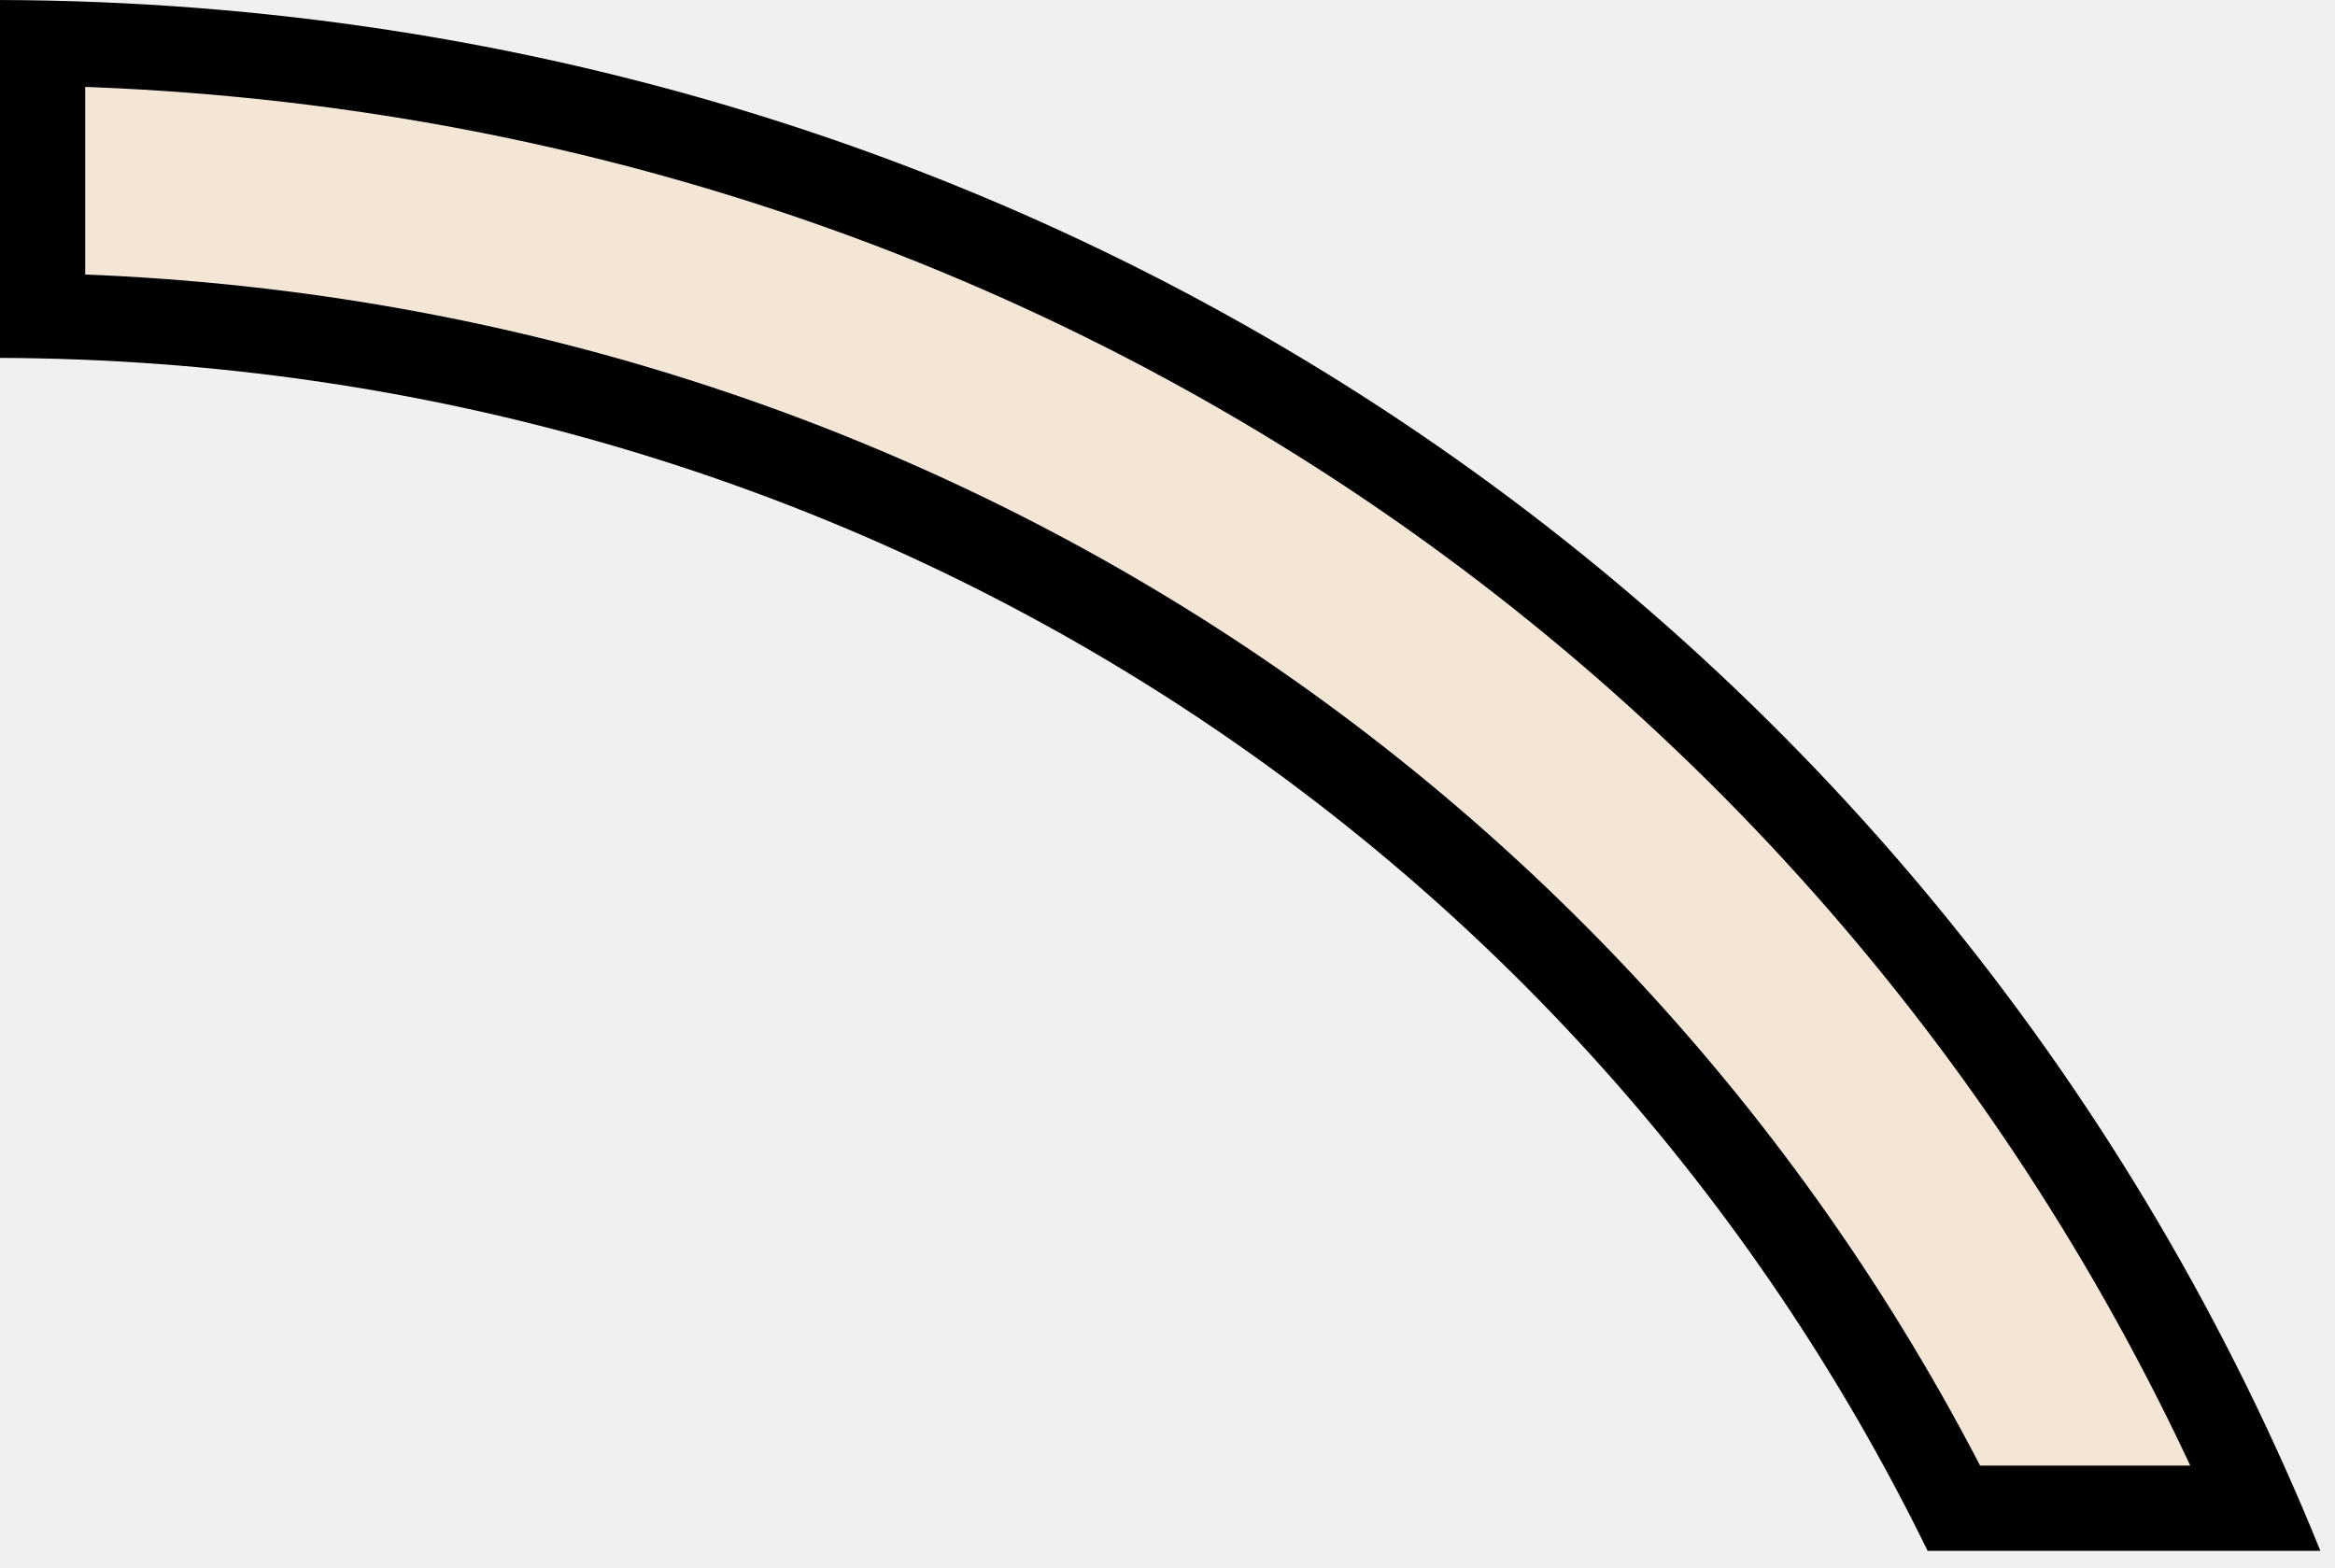
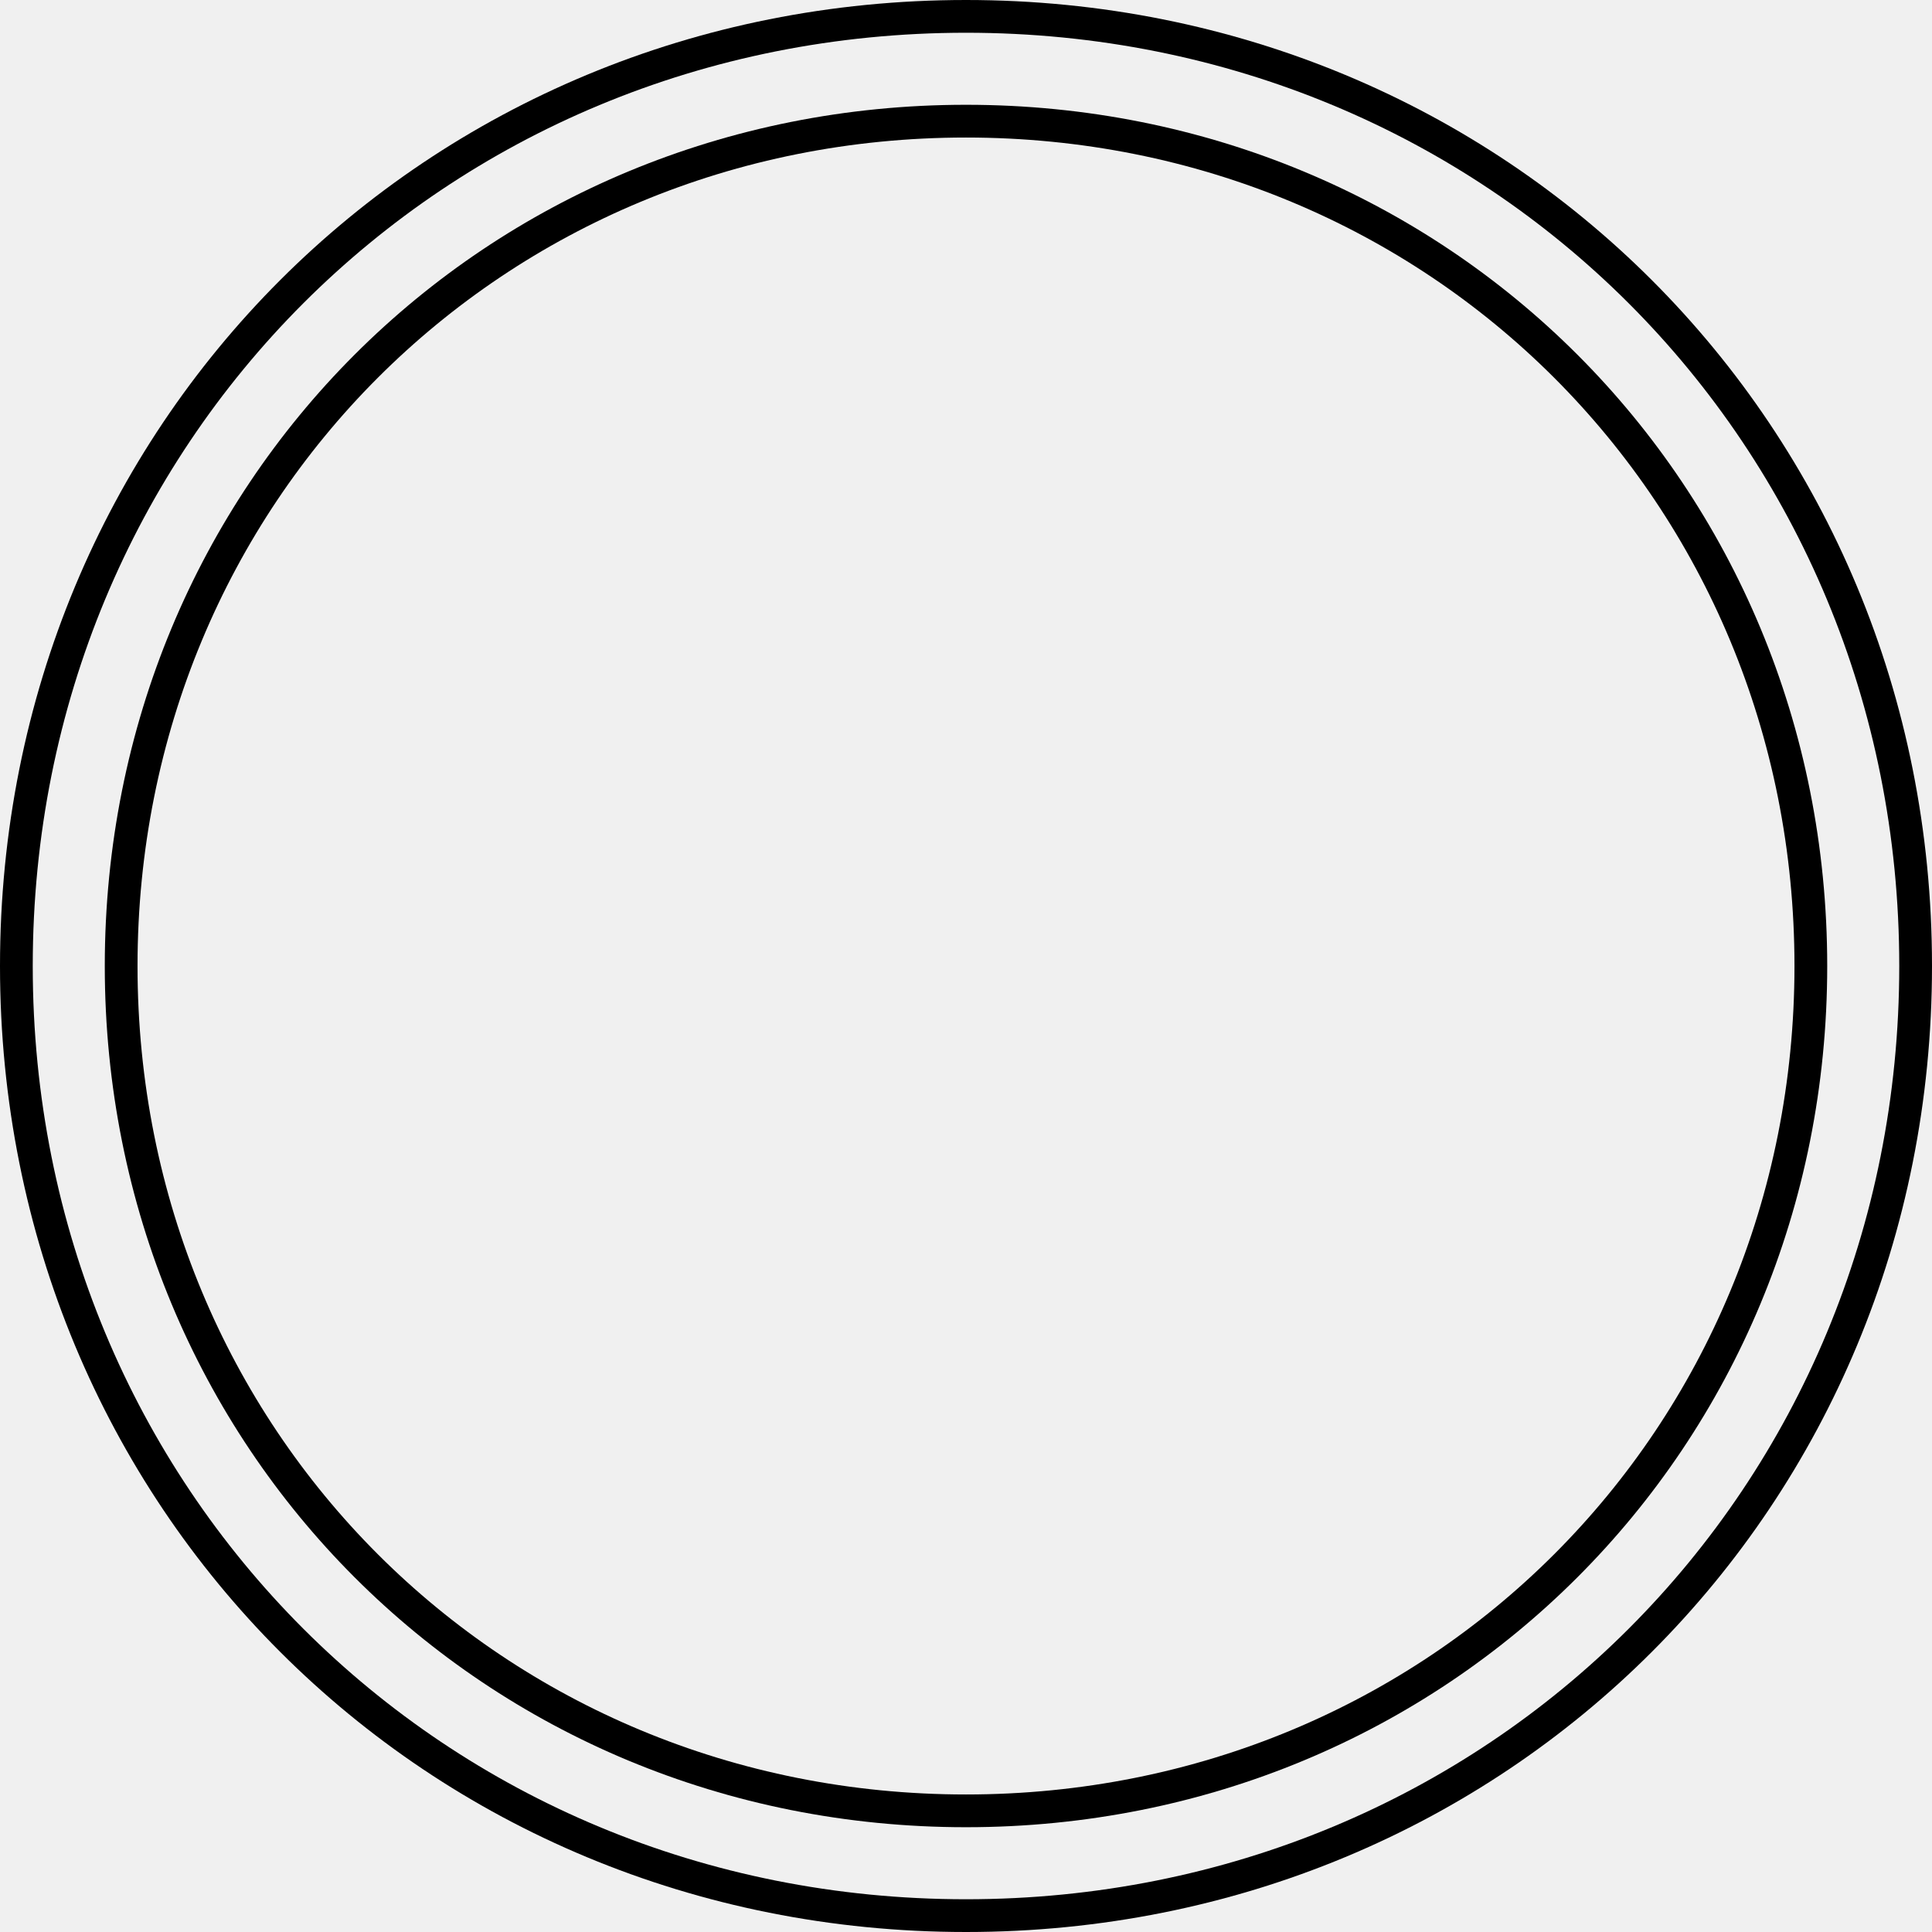
- <svg xmlns="http://www.w3.org/2000/svg" version="1.1" width="137px" height="92px">
+ <svg xmlns="http://www.w3.org/2000/svg" version="1.1" width="295px" height="295px">
  <defs>
-     <mask fill="white" id="clip1918">
-       <path d="M 136.141 91  L 113.098 91  C 92.722 49.338  50.205 21.187  0 21.001  L 0 0.001  C 62.27 0.198  114.408 37.29  136.141 91  Z " fill-rule="evenodd" />
+     <mask fill="white" id="clip2512">
+       <path d="M 295 147.5  C 295 230.1  230.1 295  147.5 295  C 64.9 295  0 230.1  0 147.5  C 0 64.9  64.9 0  147.5 0  C 230.1 0  295 64.9  295 147.5  Z M 21 147.5  C 21 218.34  76.66 274  147.5 274  C 218.34 274  274 218.34  274 147.5  C 274 76.66  218.34 21  147.5 21  C 76.66 21  21 76.66  21 147.5  Z " fill-rule="evenodd" />
    </mask>
  </defs>
-   <g transform="matrix(1 0 0 1 -1251 -83 )">
-     <path d="M 136.141 91  L 113.098 91  C 92.722 49.338  50.205 21.187  0 21.001  L 0 0.001  C 62.27 0.198  114.408 37.29  136.141 91  Z " fill-rule="nonzero" fill="#facd91" stroke="none" fill-opacity="0.271" transform="matrix(1 0 0 1 1251 83 )" />
-     <path d="M 136.141 91  L 113.098 91  C 92.722 49.338  50.205 21.187  0 21.001  L 0 0.001  C 62.27 0.198  114.408 37.29  136.141 91  Z " stroke-width="10" stroke="#000000" fill="none" transform="matrix(1 0 0 1 1251 83 )" mask="url(#clip1918)" />
+   <g transform="matrix(1 0 0 1 -1103 -83 )">
+     <path d="M 295 147.5  C 295 230.1  230.1 295  147.5 295  C 64.9 295  0 230.1  0 147.5  C 0 64.9  64.9 0  147.5 0  C 230.1 0  295 64.9  295 147.5  Z M 21 147.5  C 21 218.34  76.66 274  147.5 274  C 218.34 274  274 218.34  274 147.5  C 274 76.66  218.34 21  147.5 21  C 76.66 21  21 76.66  21 147.5  Z " fill-rule="nonzero" fill="#000000" stroke="none" fill-opacity="0" transform="matrix(1 0 0 1 1103 83 )" />
+     <path d="M 295 147.5  C 295 230.1  230.1 295  147.5 295  C 64.9 295  0 230.1  0 147.5  C 0 64.9  64.9 0  147.5 0  C 230.1 0  295 64.9  295 147.5  Z " stroke-width="10" stroke="#000000" fill="none" transform="matrix(1 0 0 1 1103 83 )" mask="url(#clip2512)" />
+     <path d="M 21 147.5  C 21 218.34  76.66 274  147.5 274  C 218.34 274  274 218.34  274 147.5  C 274 76.66  218.34 21  147.5 21  C 76.66 21  21 76.66  21 147.5  Z " stroke-width="10" stroke="#000000" fill="none" transform="matrix(1 0 0 1 1103 83 )" mask="url(#clip2512)" />
  </g>
</svg>
